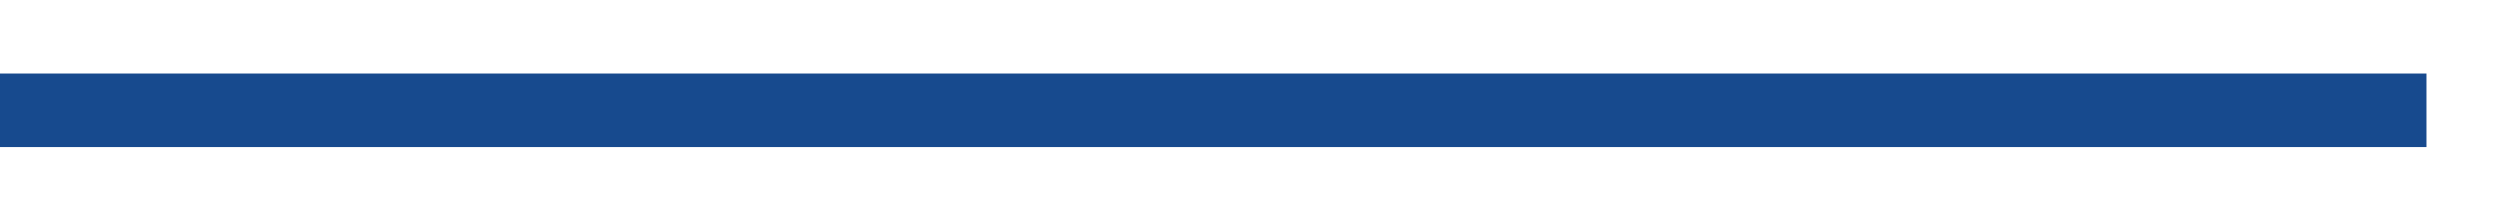
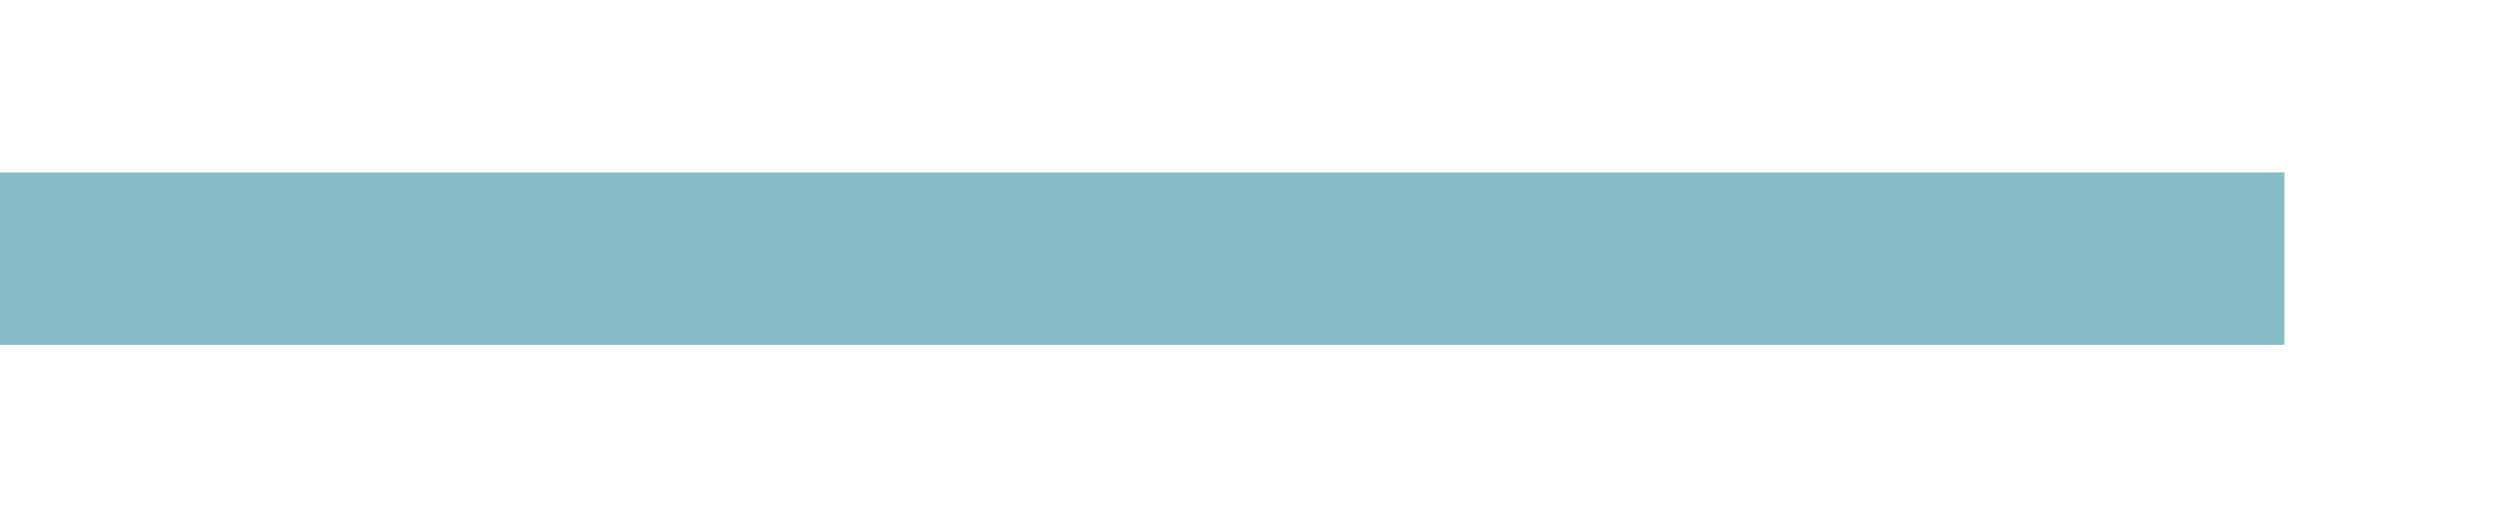
- <svg xmlns="http://www.w3.org/2000/svg" version="1.1" width="136px" height="12px" preserveAspectRatio="xMinYMid meet" viewBox="324 346  136 10">
-   <path d="M 324 351  L 454 351  L 454 350  " stroke-width="4" stroke="#174a8e" fill="none" />
+ <svg xmlns="http://www.w3.org/2000/svg" version="1.1" width="58px" height="12px" preserveAspectRatio="xMinYMid meet" viewBox="323 447  58 10">
+   <path d="M 376 452  L 323 452  " stroke-width="4" stroke="#86bdc7" fill="none" />
</svg>
